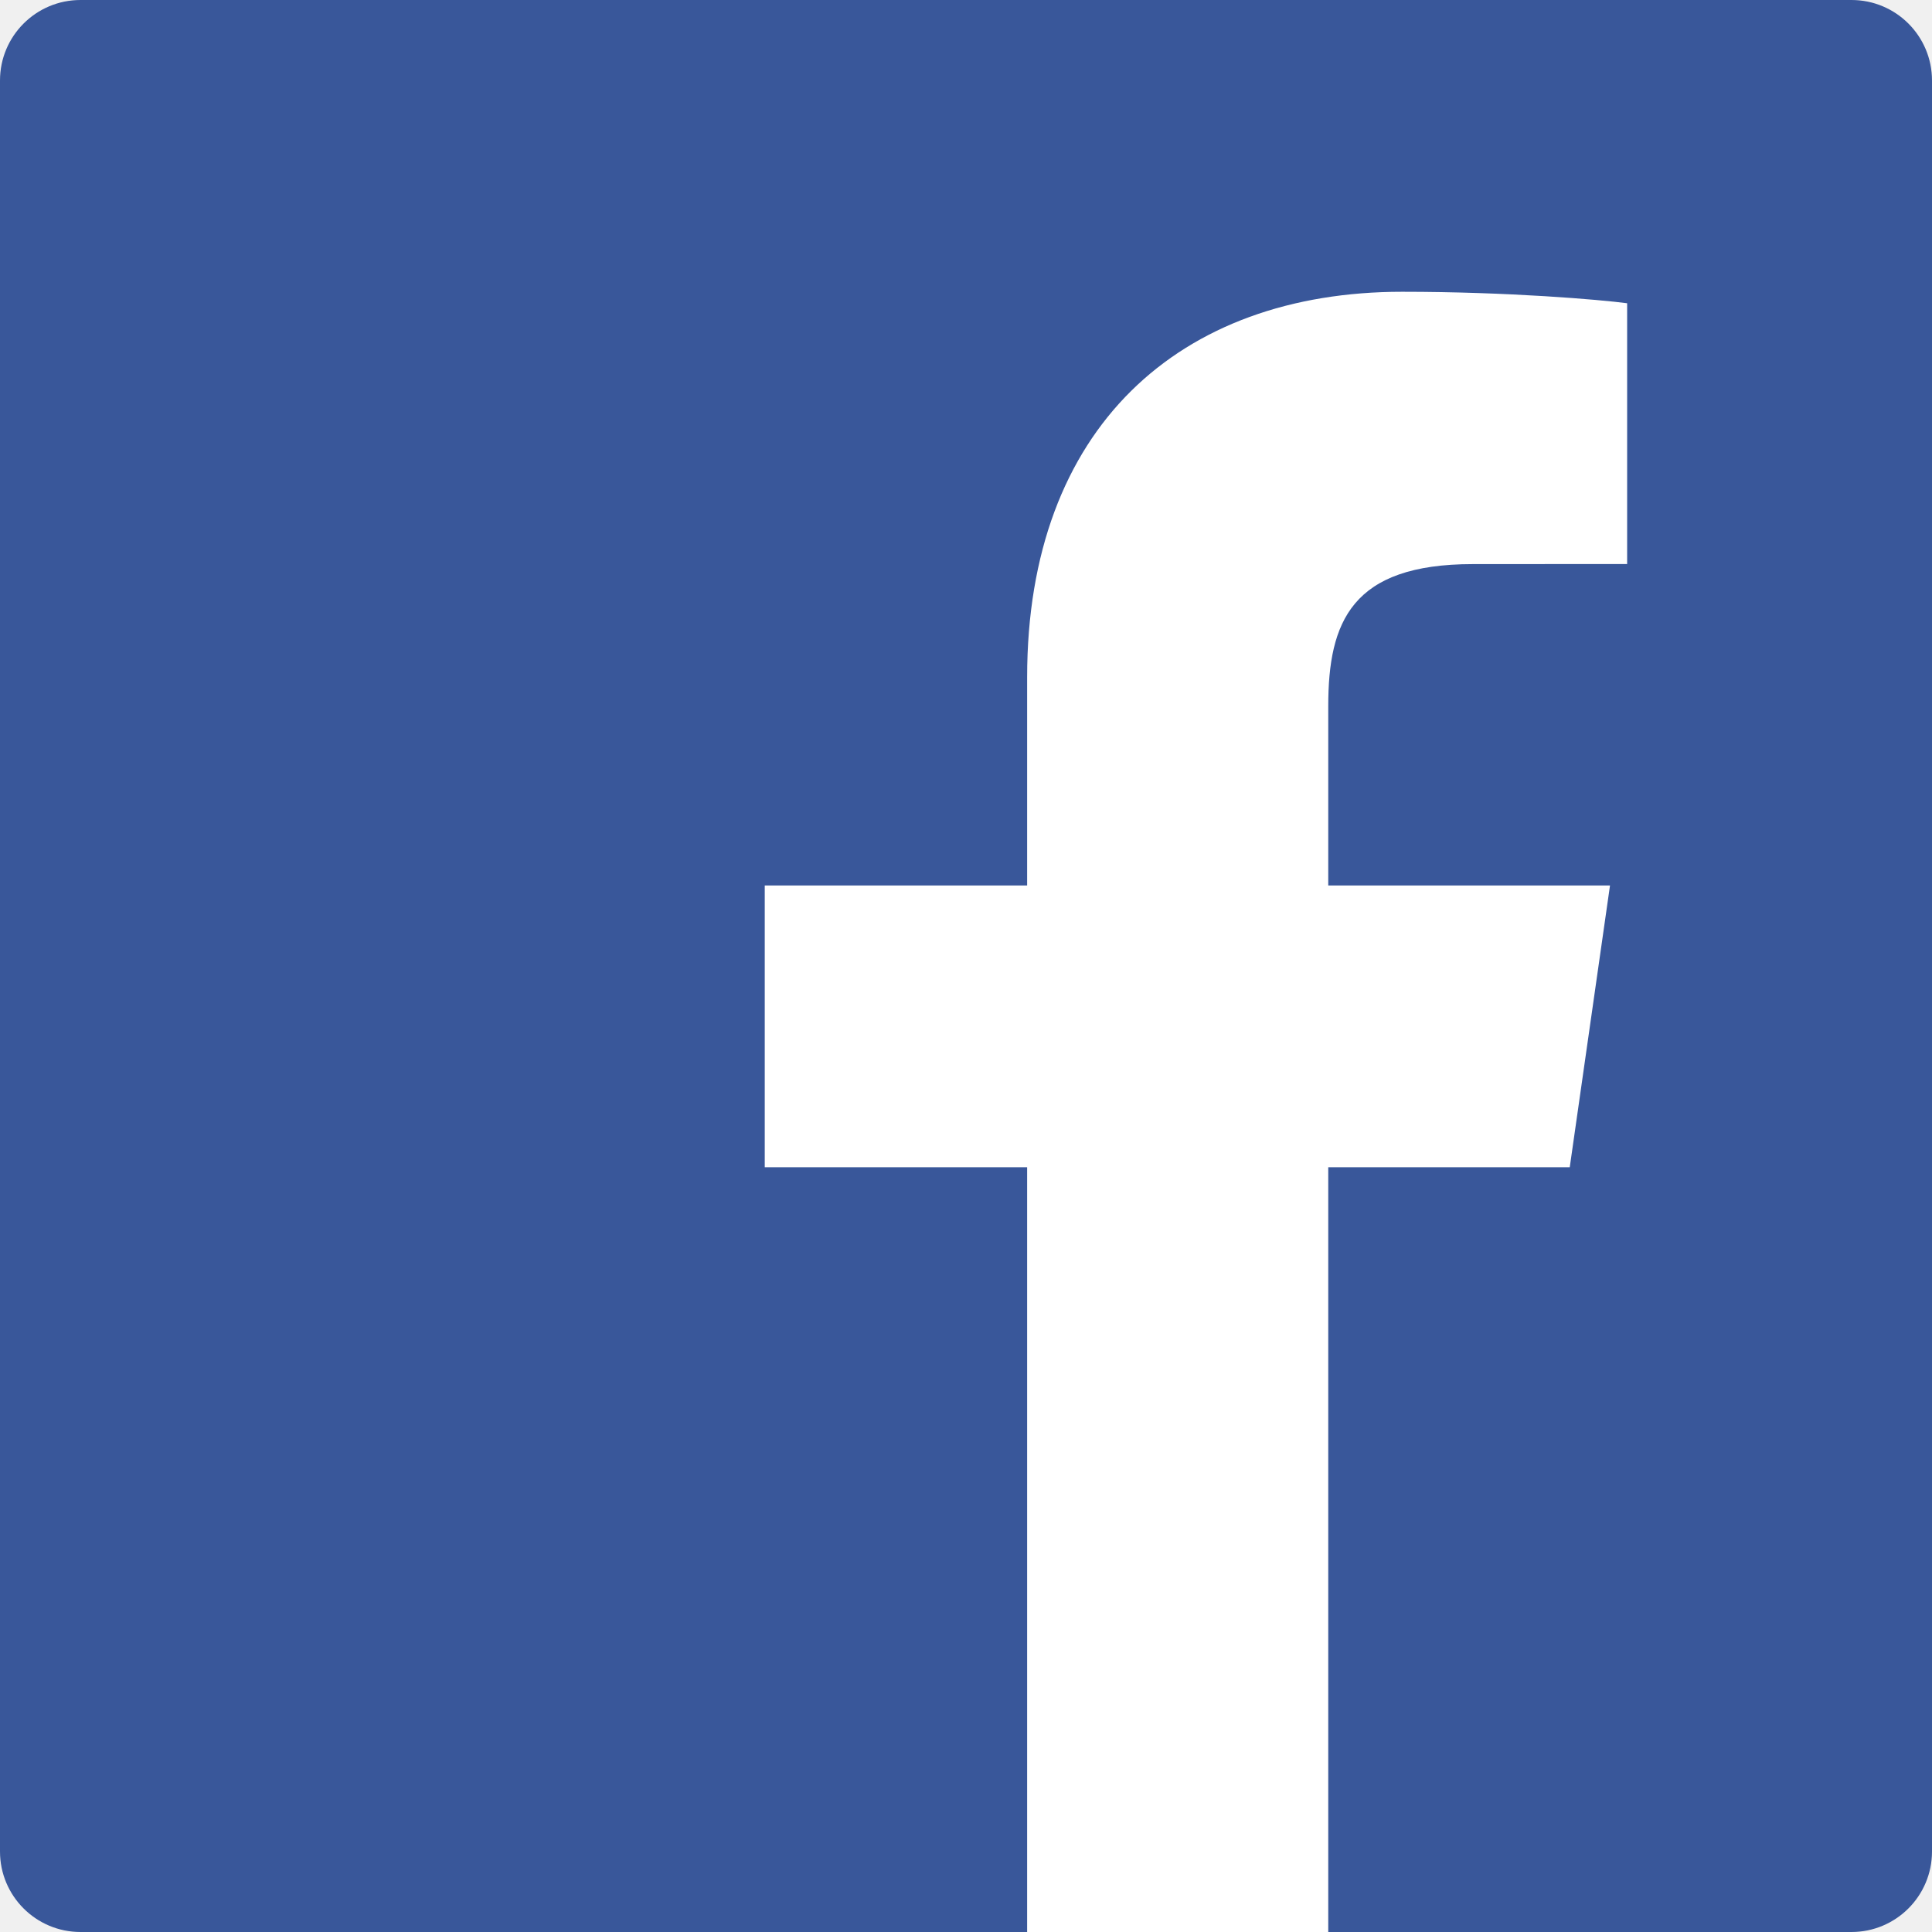
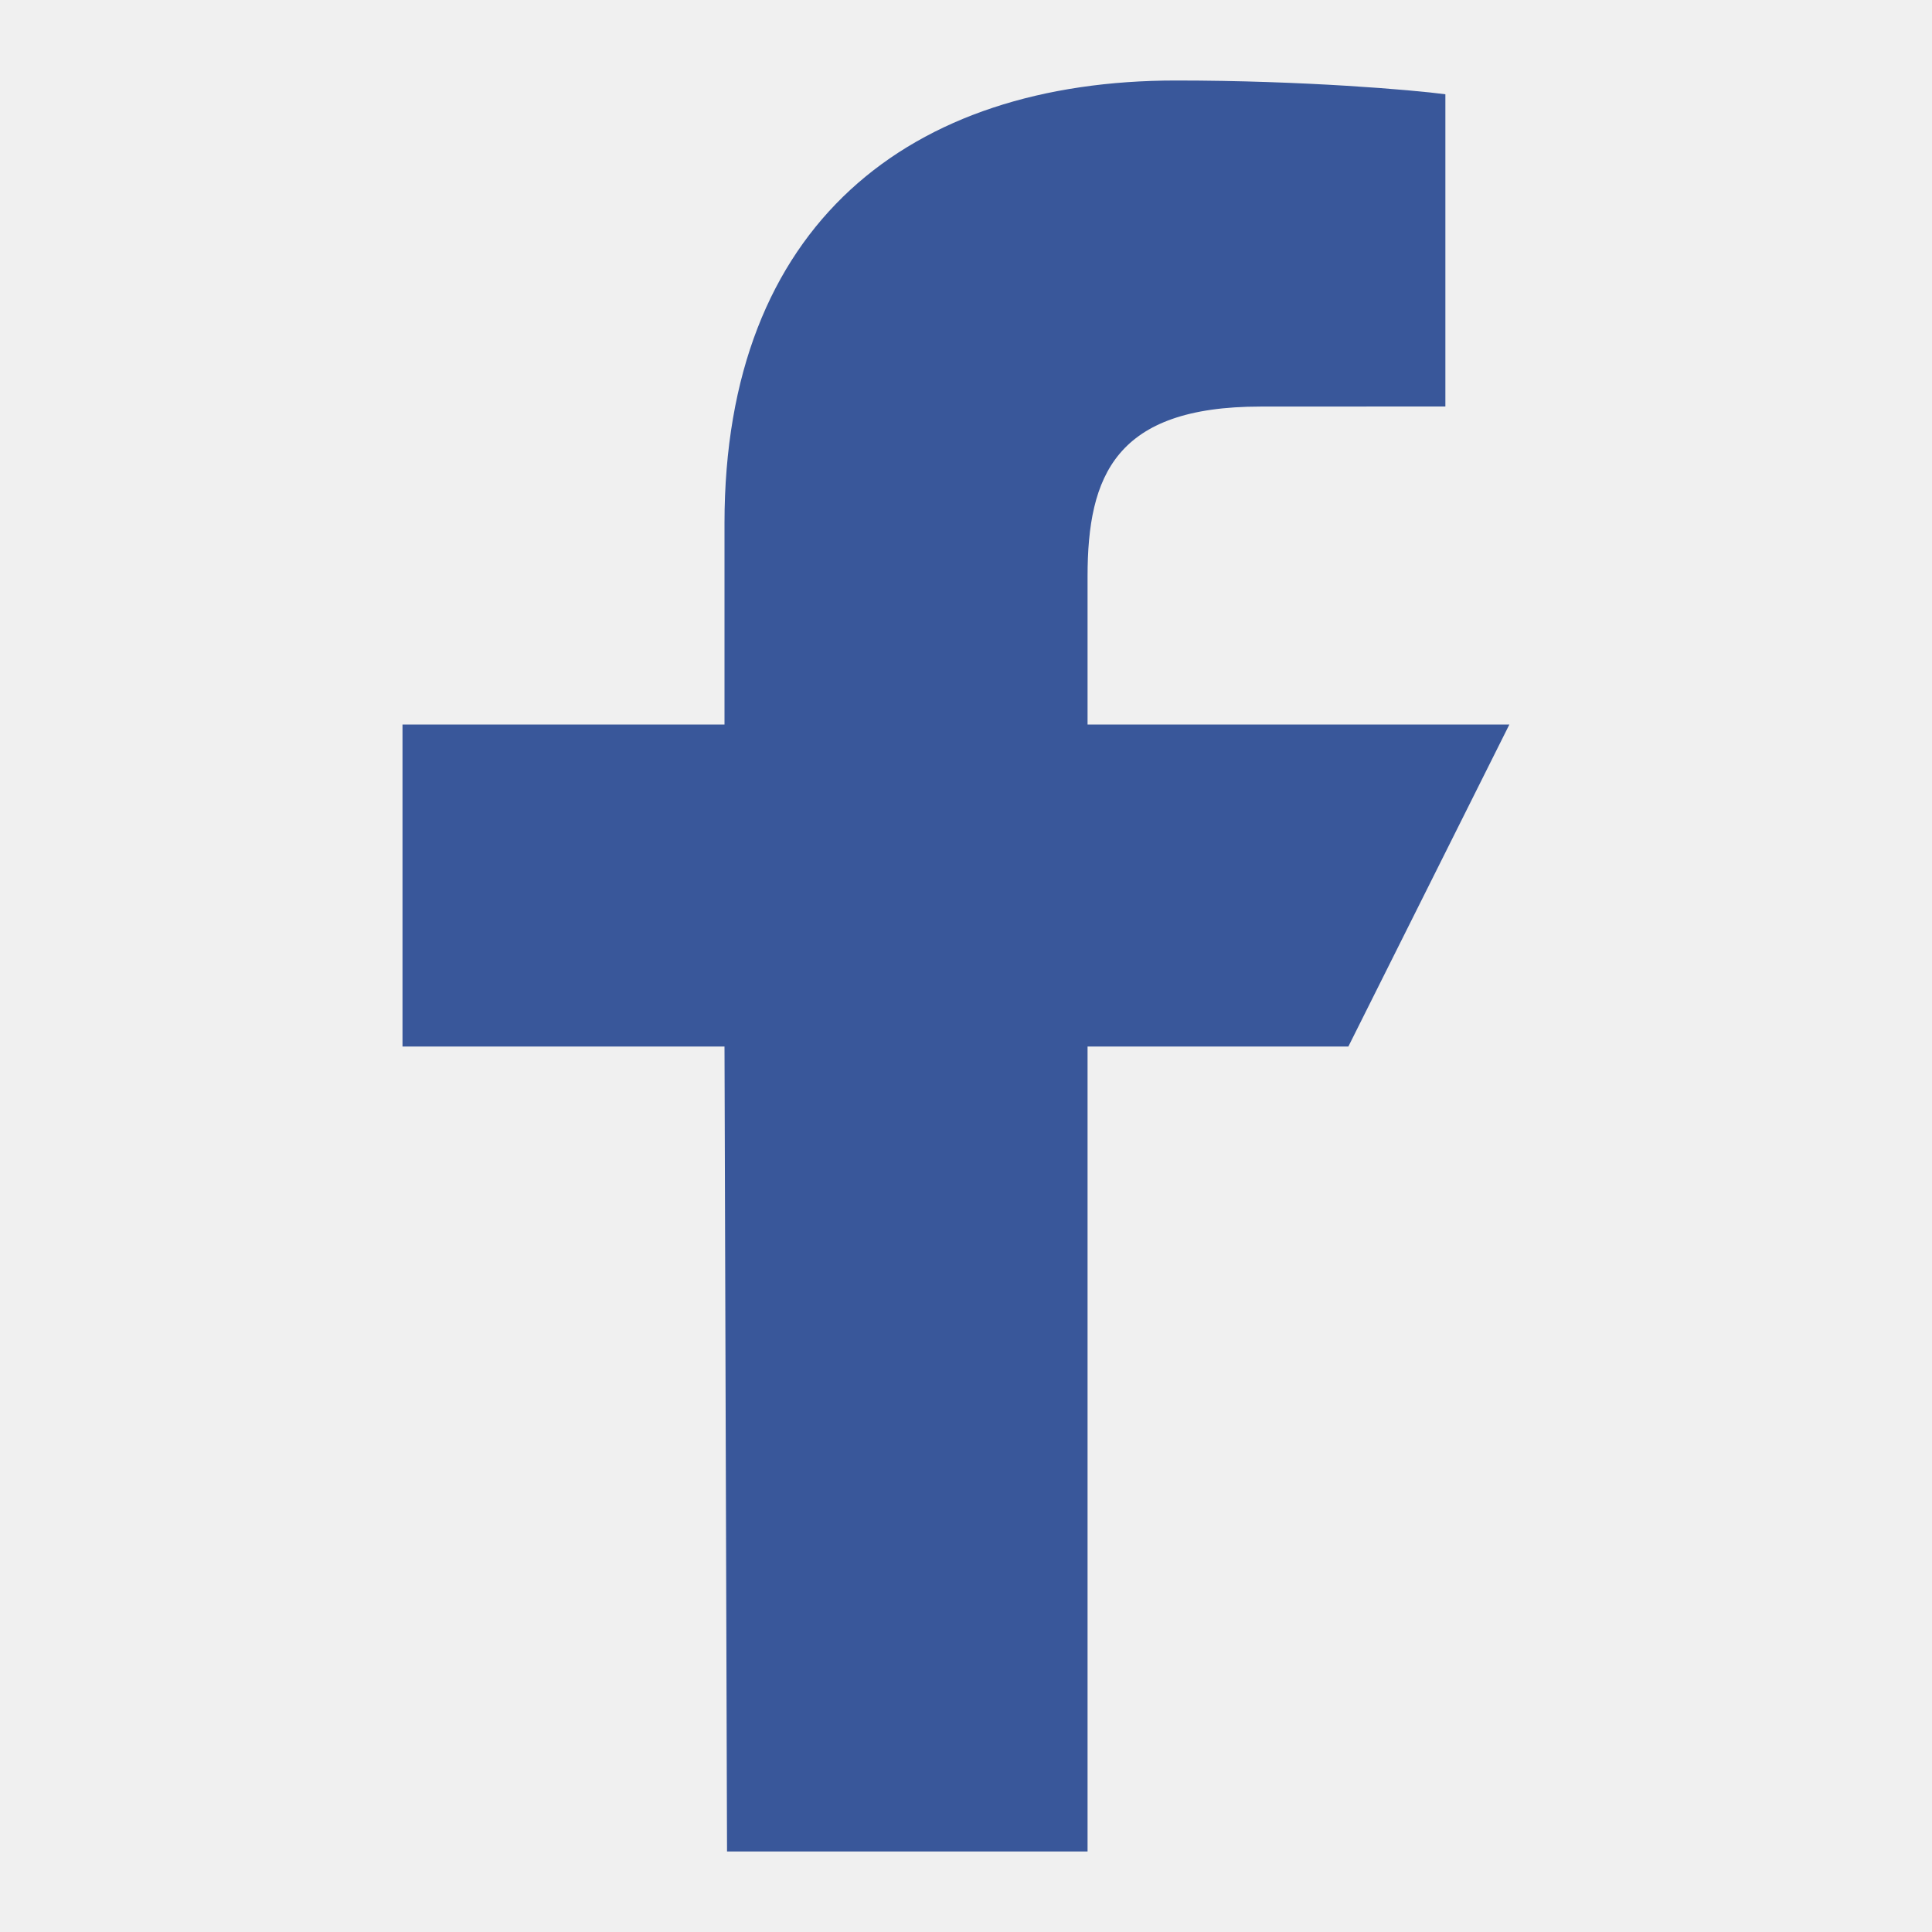
<svg xmlns="http://www.w3.org/2000/svg" x="0px" y="0px" width="48px" height="48px" viewBox="0 0 48 48">
  <g>
-     <path id="White_4_" fill="#39579A" d="M46,48c1.105,0,2-0.895,2-2V2c0-1.105-0.895-2-2-2H2C0.895,0,0,0.895,0,2v44  c0,1.105,0.895,2,2,2H46z" />
-     <path id="White_2_" fill="#FFFFFF" d="M25.519,48V29H19v-7l6.519,0v-5.175c0-6.2,3.787-9.576,9.317-9.576  c2.649,0,4.926,0.197,5.59,0.285v6.479l-3.836,0.002C33.582,14.016,33,15.445,33,17.543V22h7l-1,7h-6v19  H25.519z" />
+     <path id="White_1_" fill="#39579A" d="M18.063,46L18,26h-8v-8h8v-5c0-7.423,4.597-11,11.218-11  c3.172,0,5.898,0.236,6.692,0.342v7.757l-4.592,0.002c-3.601,0-4.298,1.711-4.298,4.222V18H37.5l-4,8  h-6.48v20H18.063z" />
  </g>
</svg>
